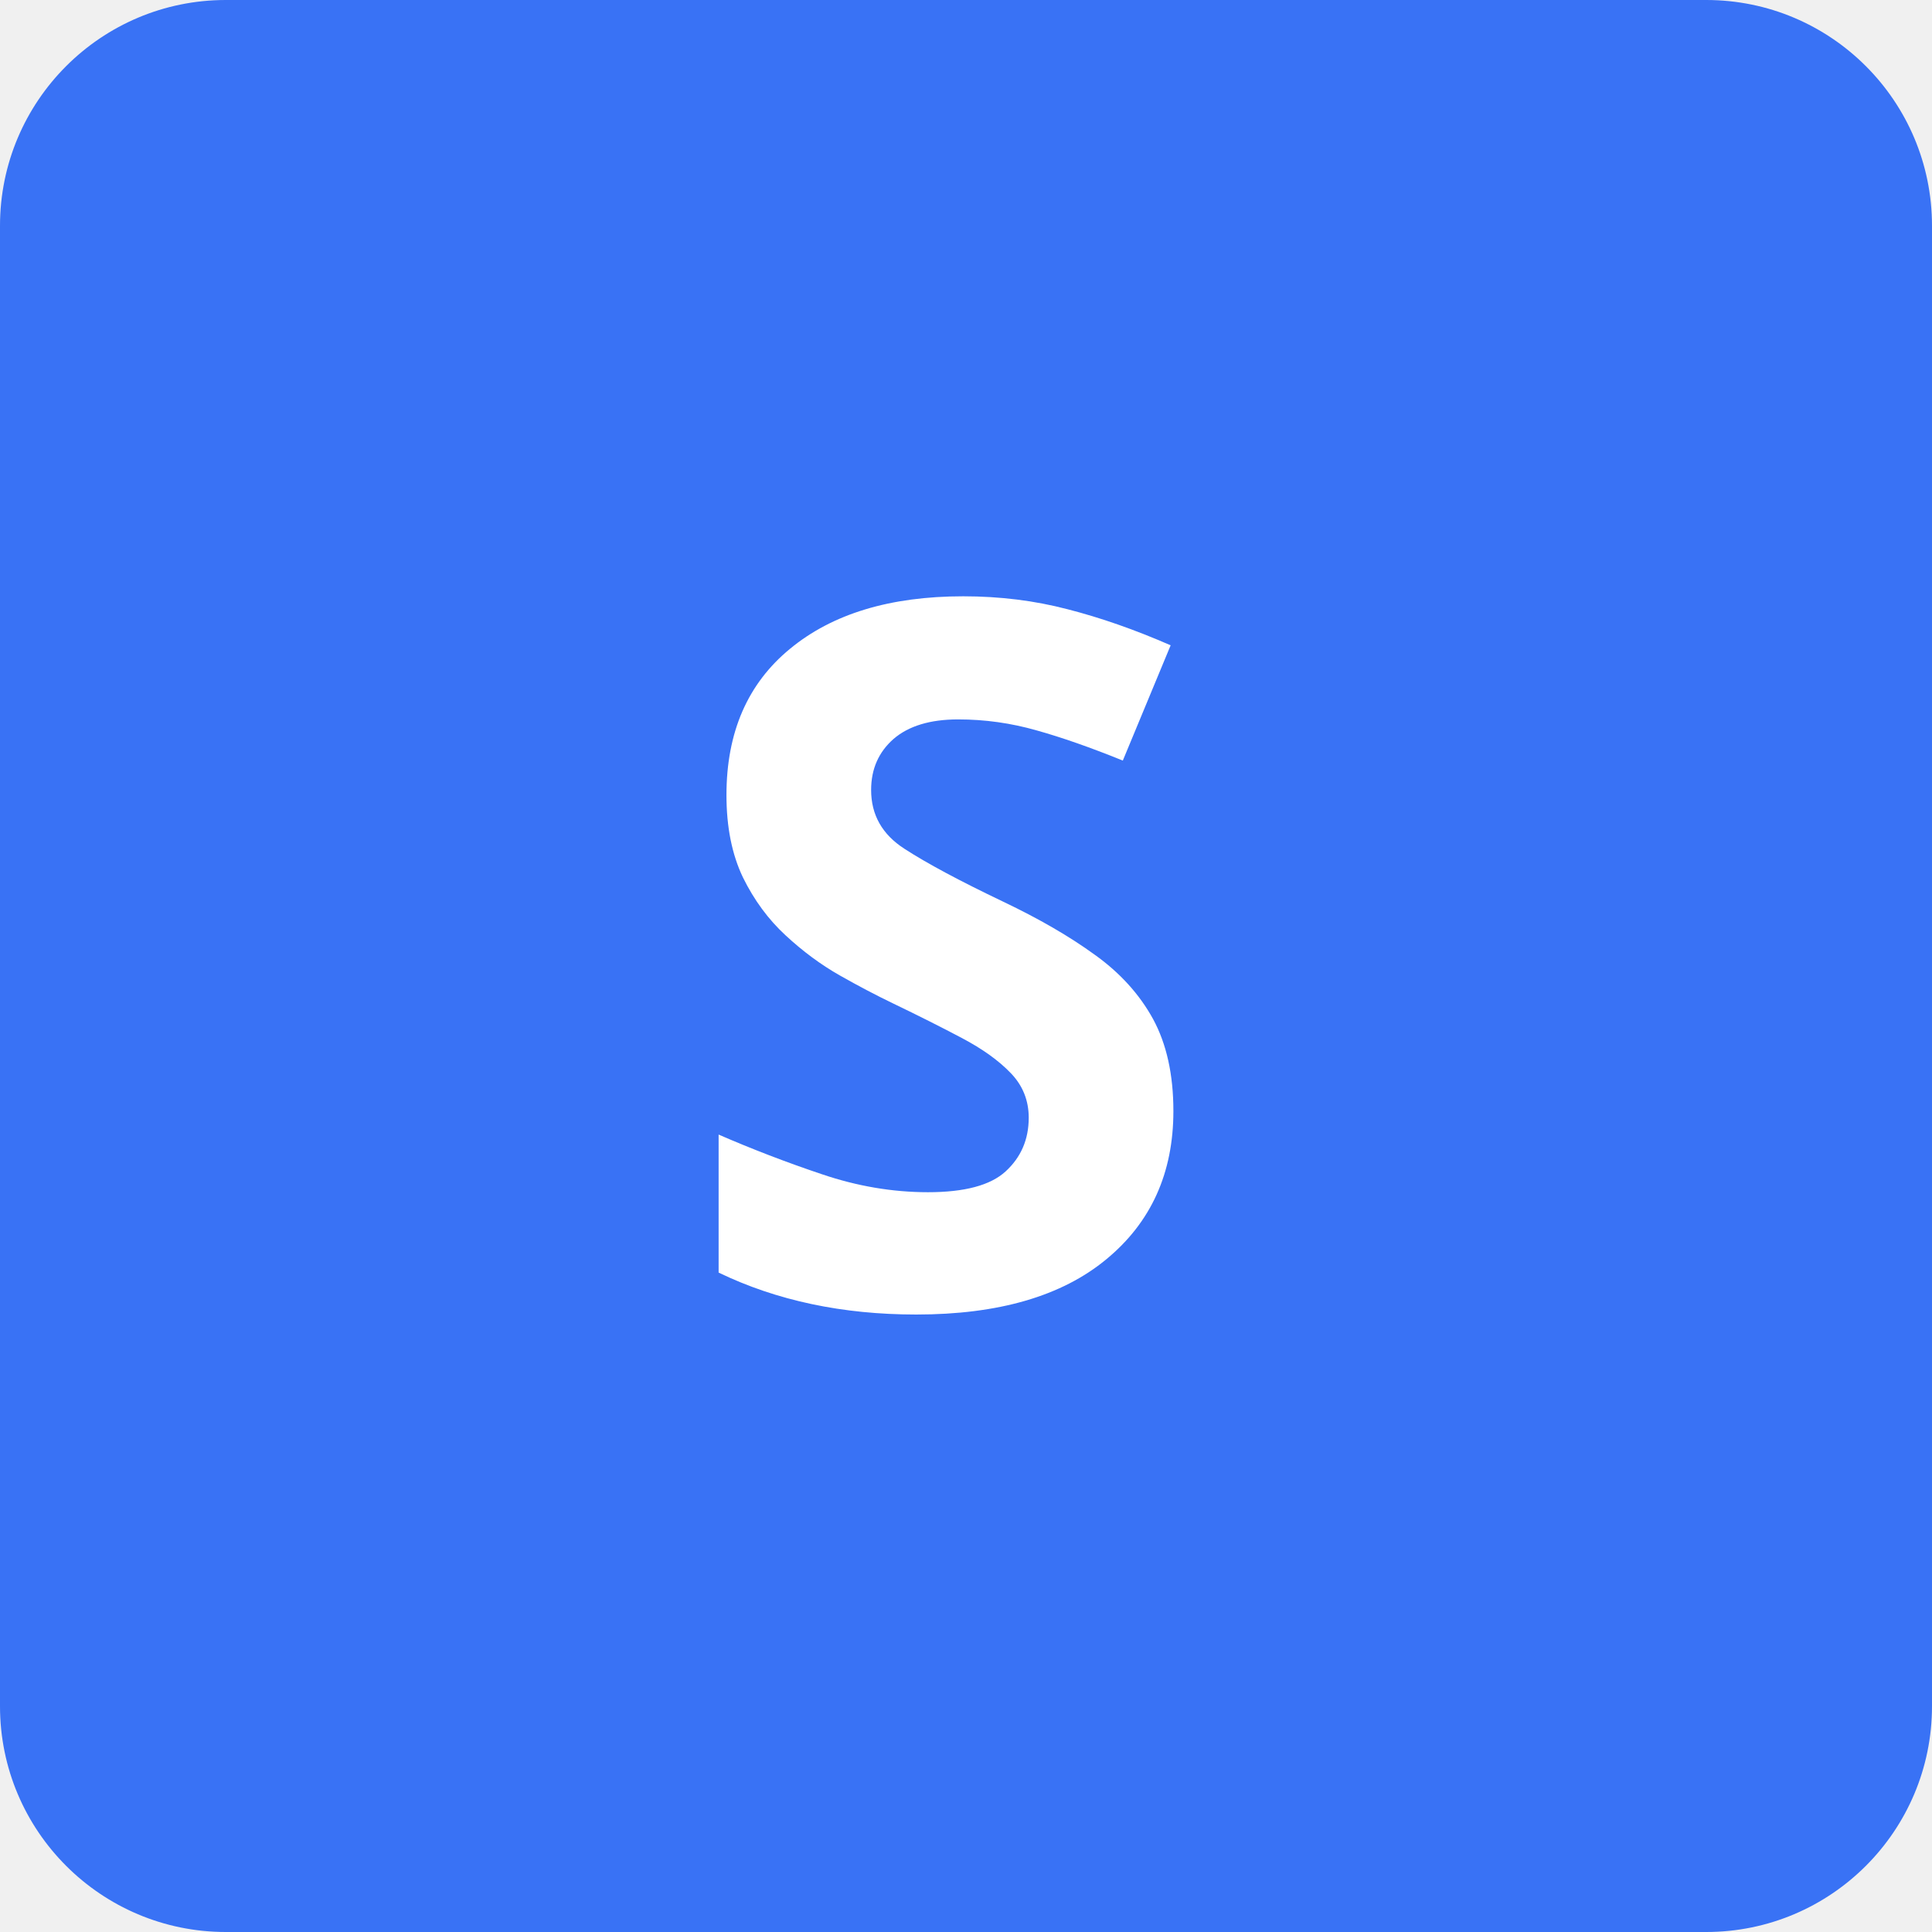
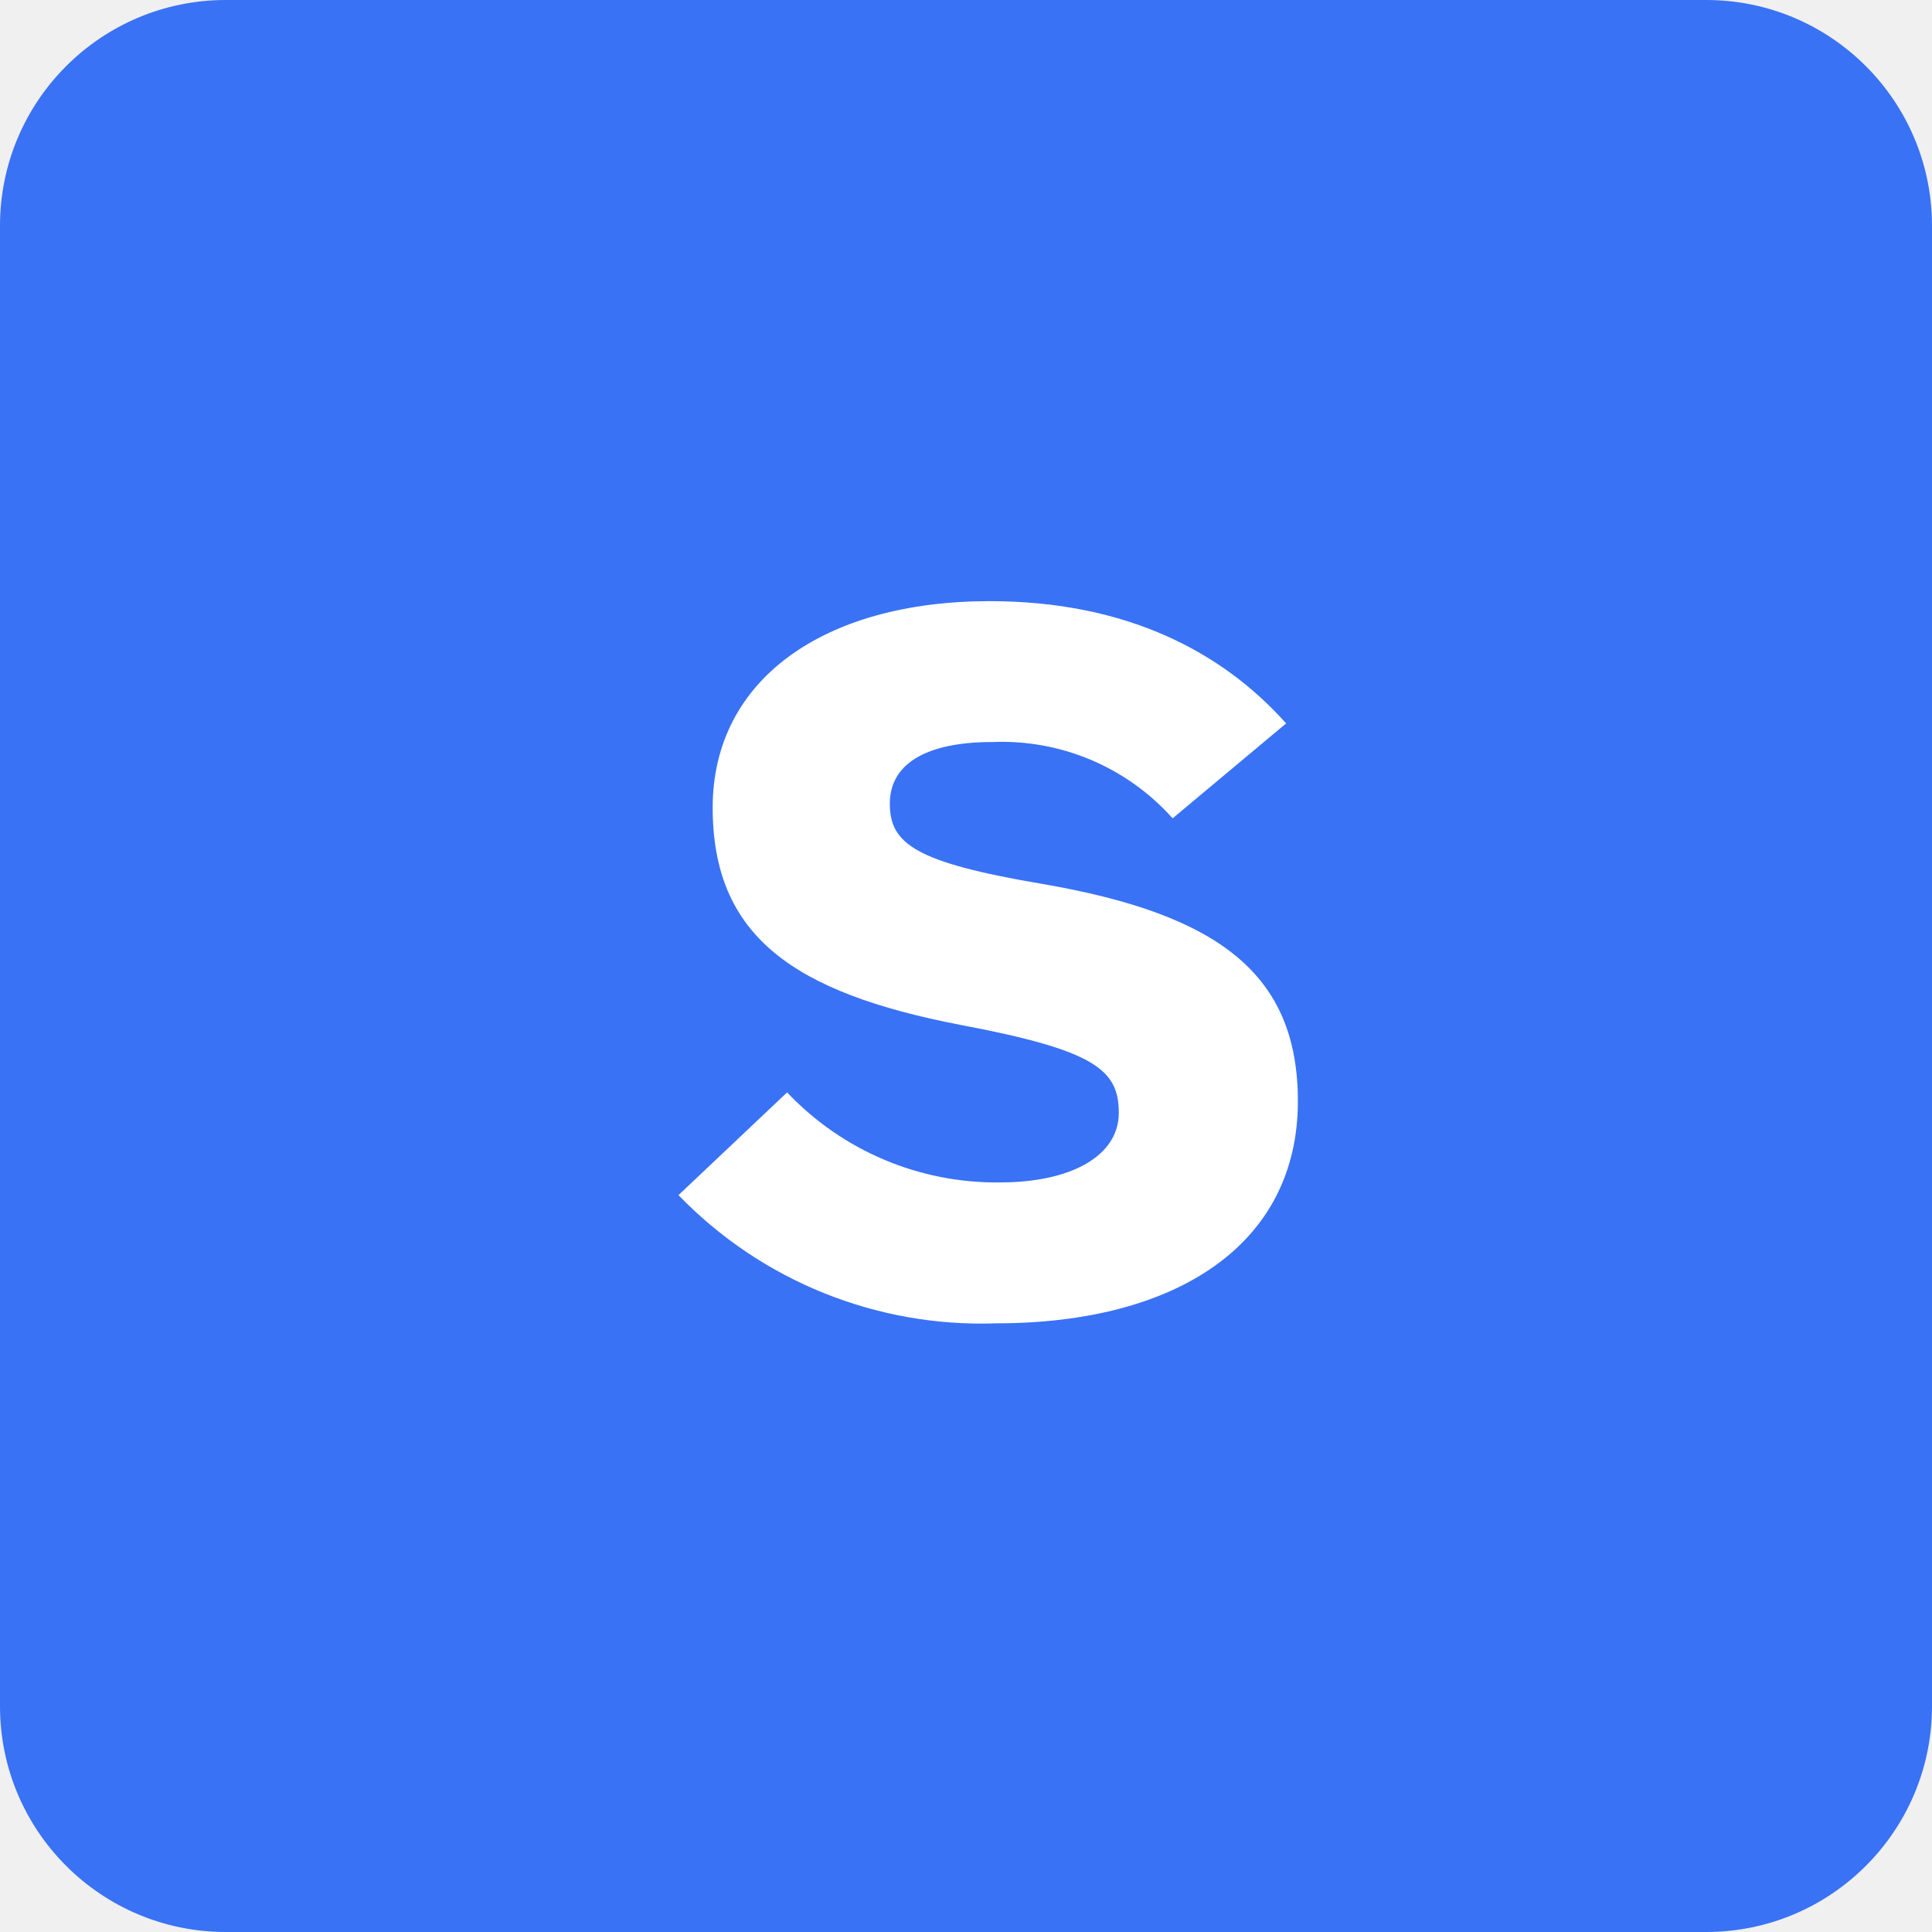
<svg xmlns="http://www.w3.org/2000/svg" width="77" height="77" viewBox="0 0 77 77">
-   <style>
-     .aba {
-     fill:#3972f5;
-     }
-     .aba :hover {
-     fill:#fff;
-     stroke:#3972f5;
-     }
-   </style>
  <g id="Group_270" data-name="Group 270" transform="translate(-63 -2738)">
-     <rect id="Rectangle_301" class="aba" data-name="Rectangle 301" width="77" height="77" rx="9" transform="translate(63 2738)" fill="" />
-     <text id="S" transform="translate(102.5 2790)" fill="#fff" font-size="39" font-family="RealHeadPro-Bold, Real Head Pro" font-weight="700">
-       <tspan x="-12.656" y="0">S</tspan>
-     </text>
+     <rect id="Rectangle_301" data-name="Rectangle 301" width="77" height="77" rx="9" transform="translate(63 2738)" fill="#3972f5" />
+     <path id="Path_1226" data-name="Path 1226" d="M.215.741c7.137,0,12.012-3.12,12.012-8.853,0-5.07-3.159-7.449-10.179-8.658-5.07-.858-6.084-1.6-6.084-3.2,0-1.56,1.4-2.457,4.095-2.457a9.121,9.121,0,0,1,7.176,3.042l4.524-3.783C9.223-26.013,5.4-28.041-.059-28.041c-6.591,0-11.037,3.12-11.037,8.229s3.2,7.371,9.867,8.658C4.153-10.14,5.09-9.36,5.09-7.644S3.178-4.875.37-4.875a11.481,11.481,0,0,1-8.5-3.588l-4.329,4.095A16.782,16.782,0,0,0,.215.741Z" transform="translate(102.5 2790)" fill="#fff" />
  </g>
</svg>
